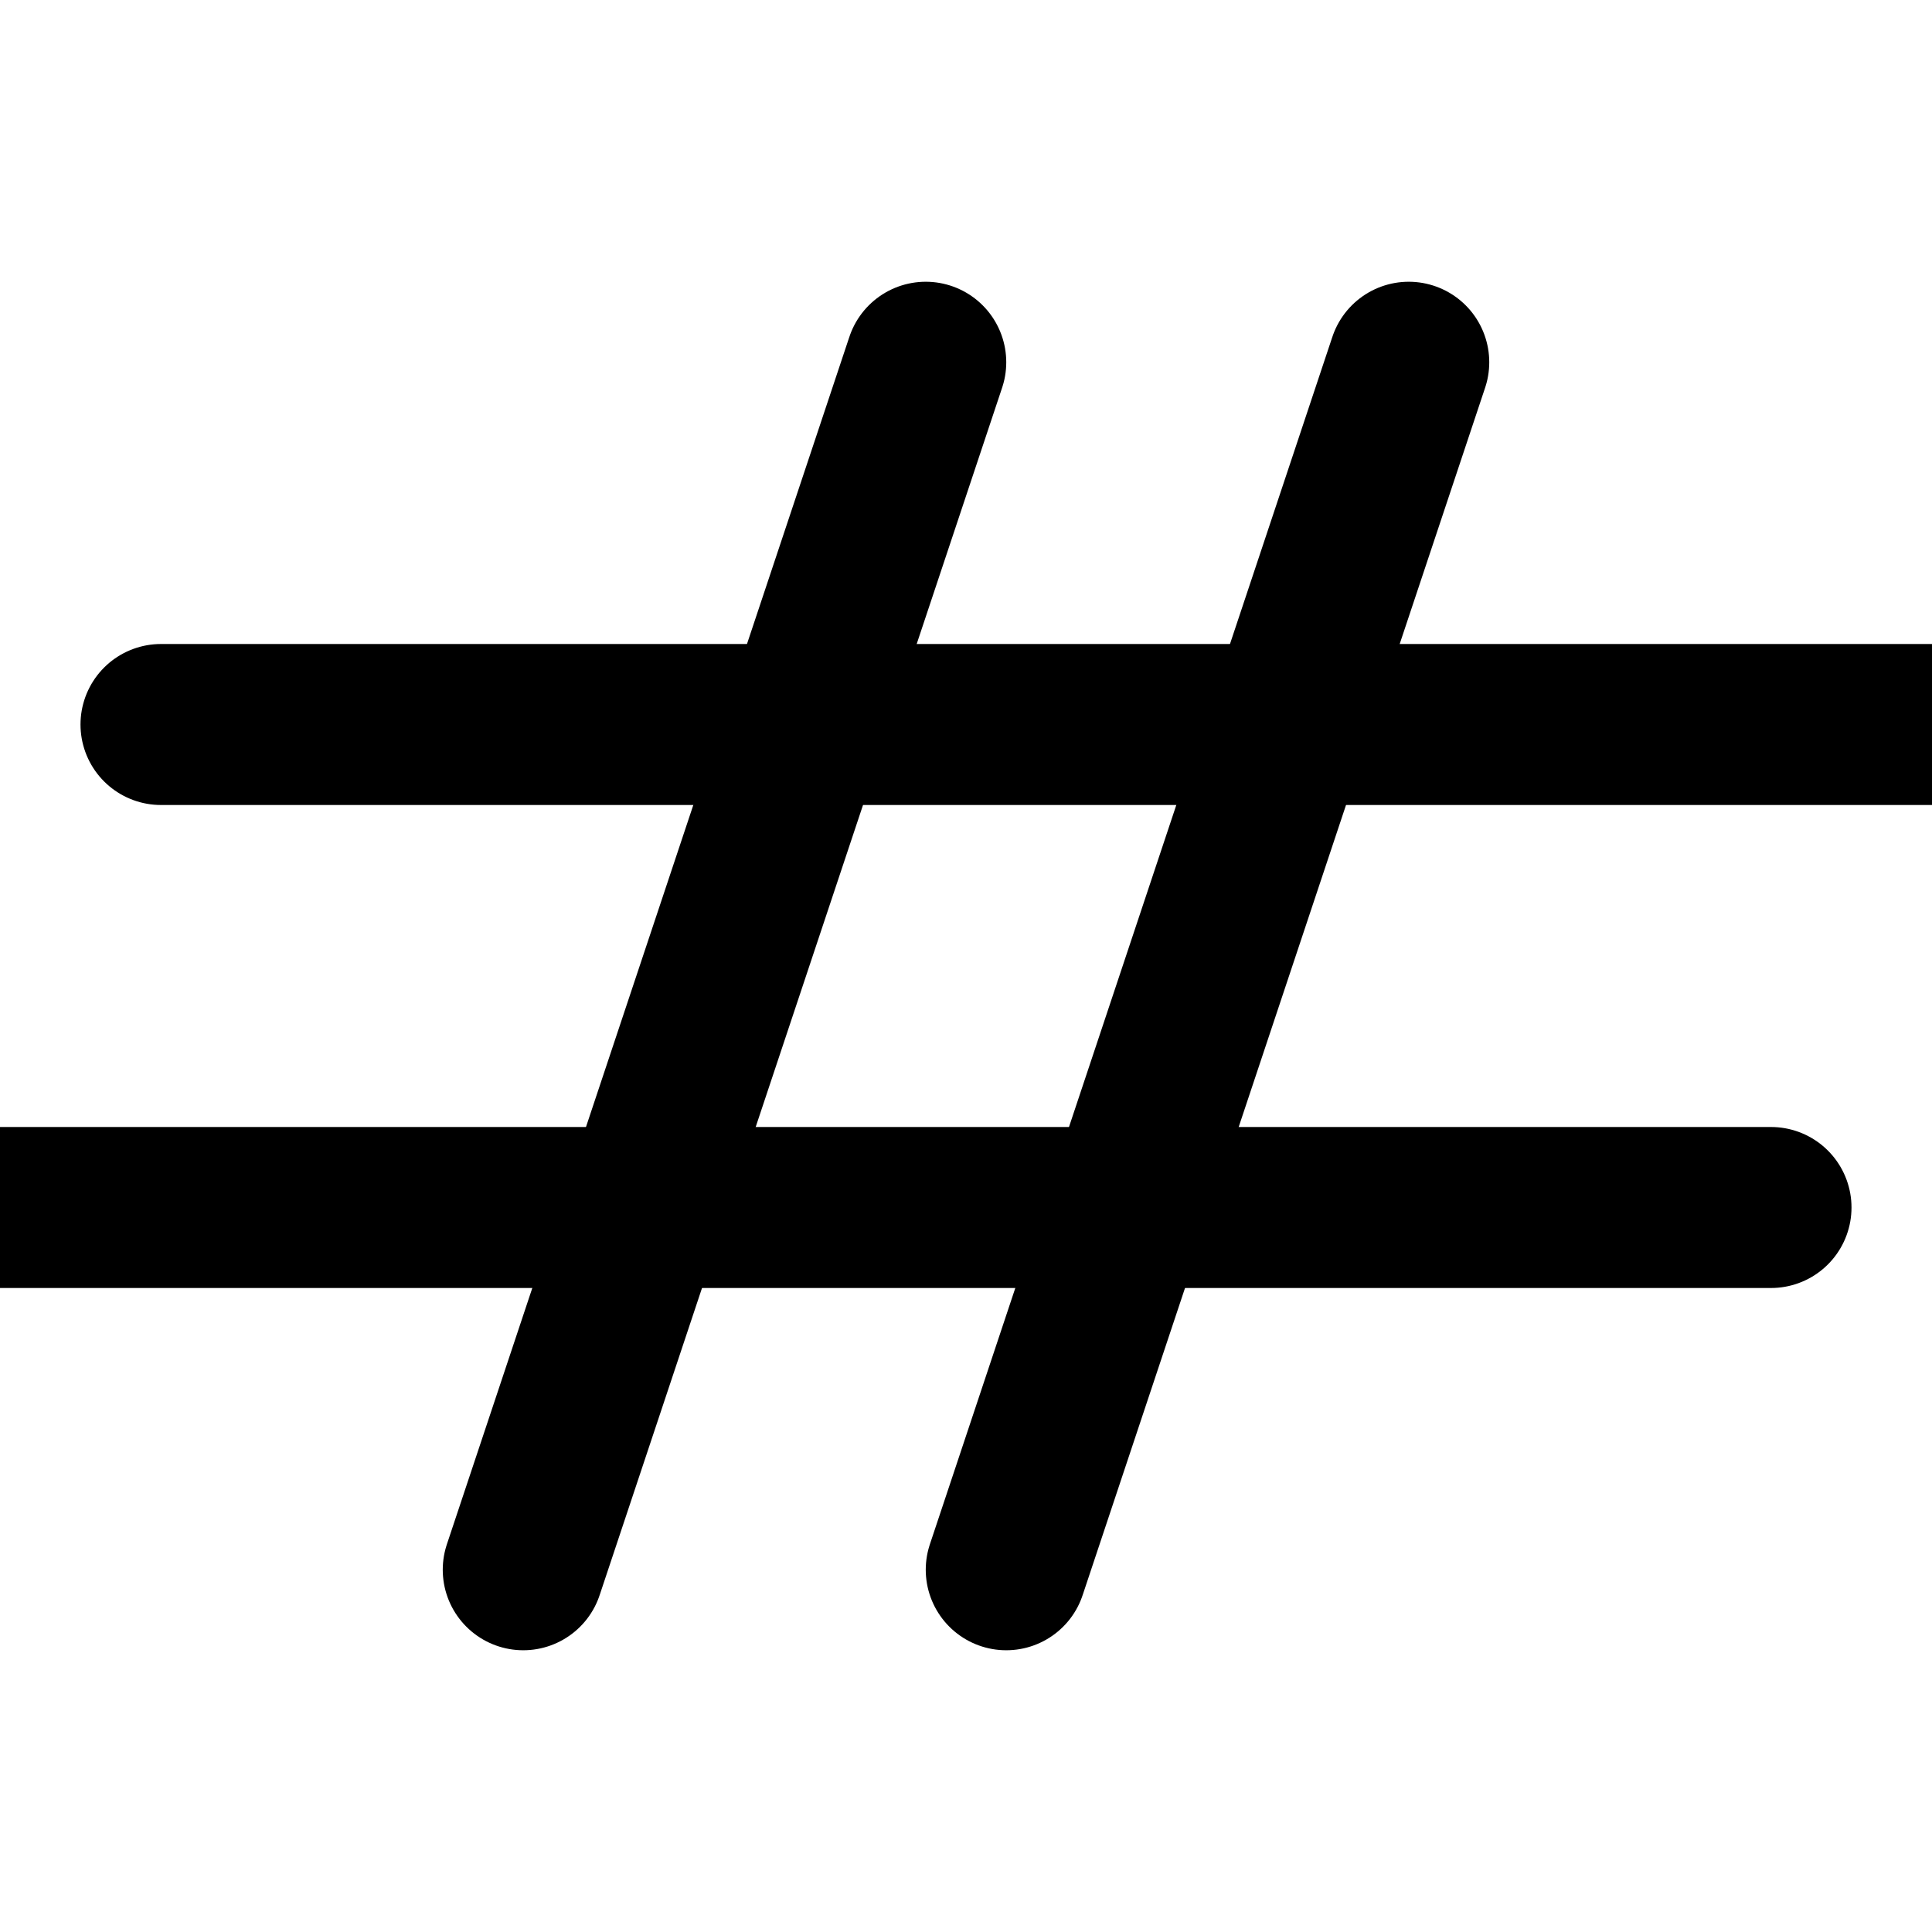
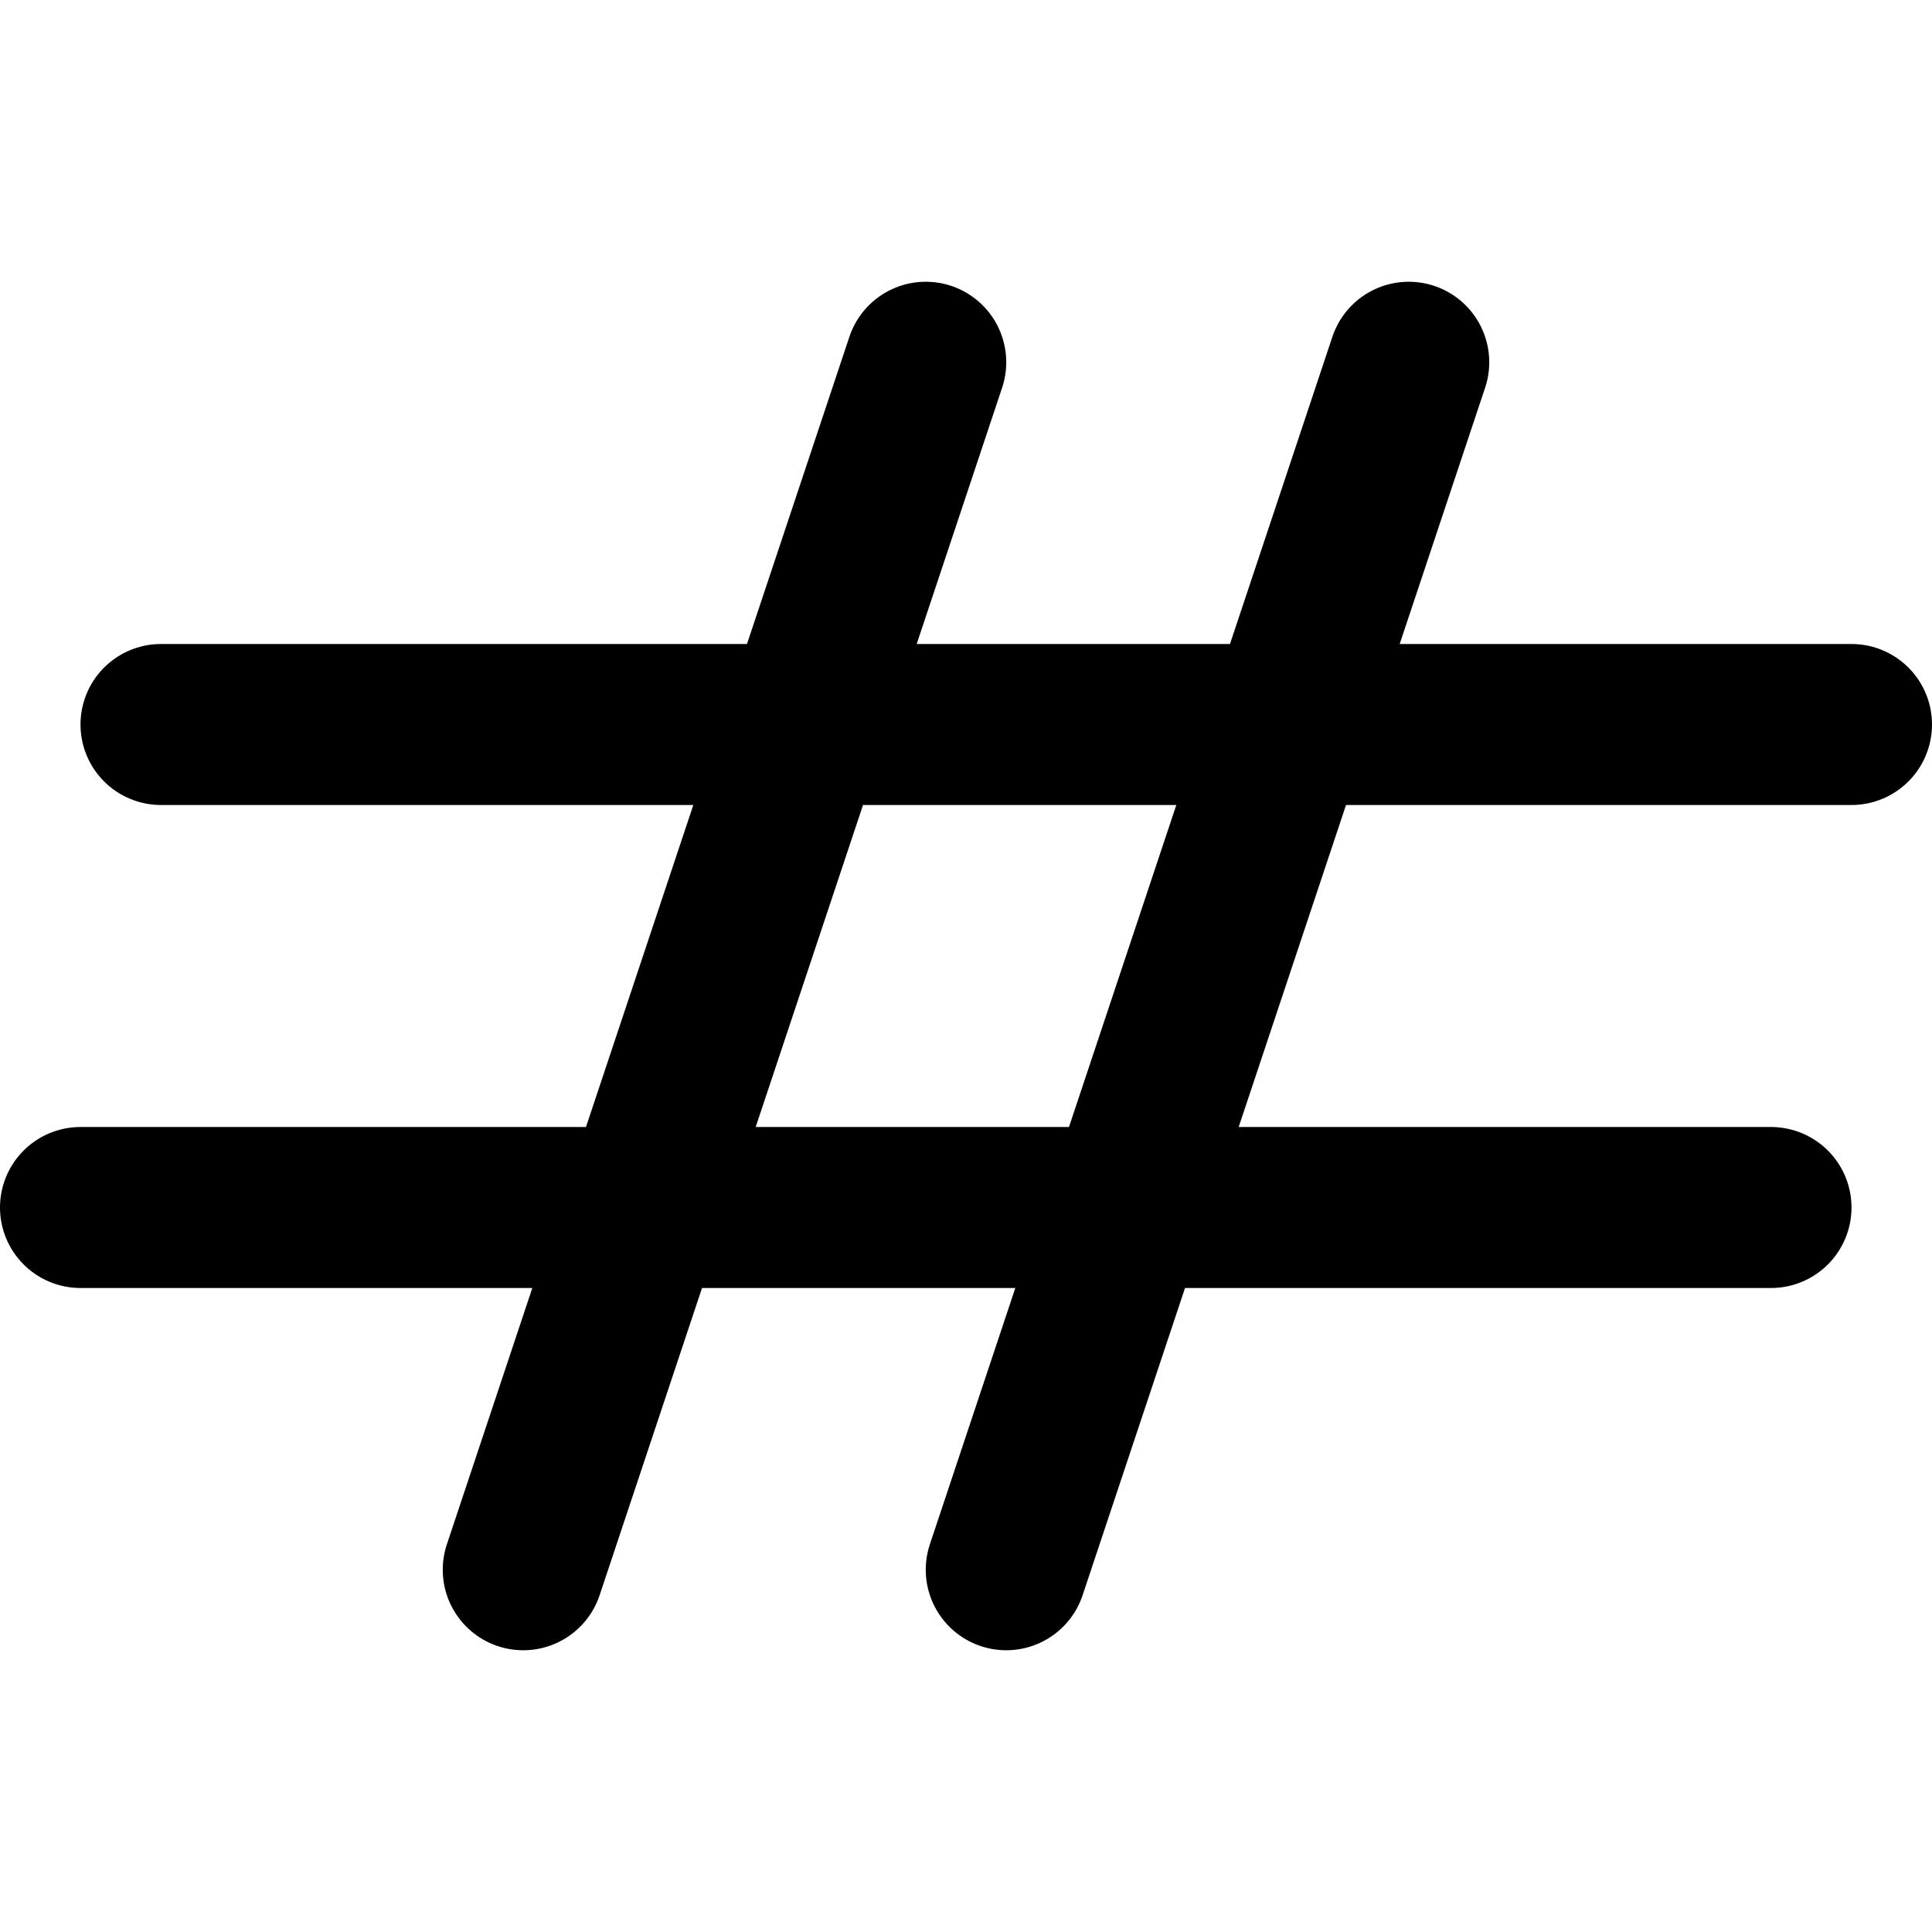
<svg xmlns="http://www.w3.org/2000/svg" width="100%" height="100%" viewBox="0 -4 24 24" fill="none" stroke="currentColor" stroke-width="2" stroke-linecap="round" stroke-linejoin="round" overflow="visible">
-   <path d="M2 5H24" />
-   <path d="M0 11H22" />
+   <path d="M2 5H23" />
+   <path d="M1 11H22" />
  <path d="M6.5 15.5L11.5 0.5" />
  <path d="M12.5 15.5L17.5 0.5" />
</svg>
